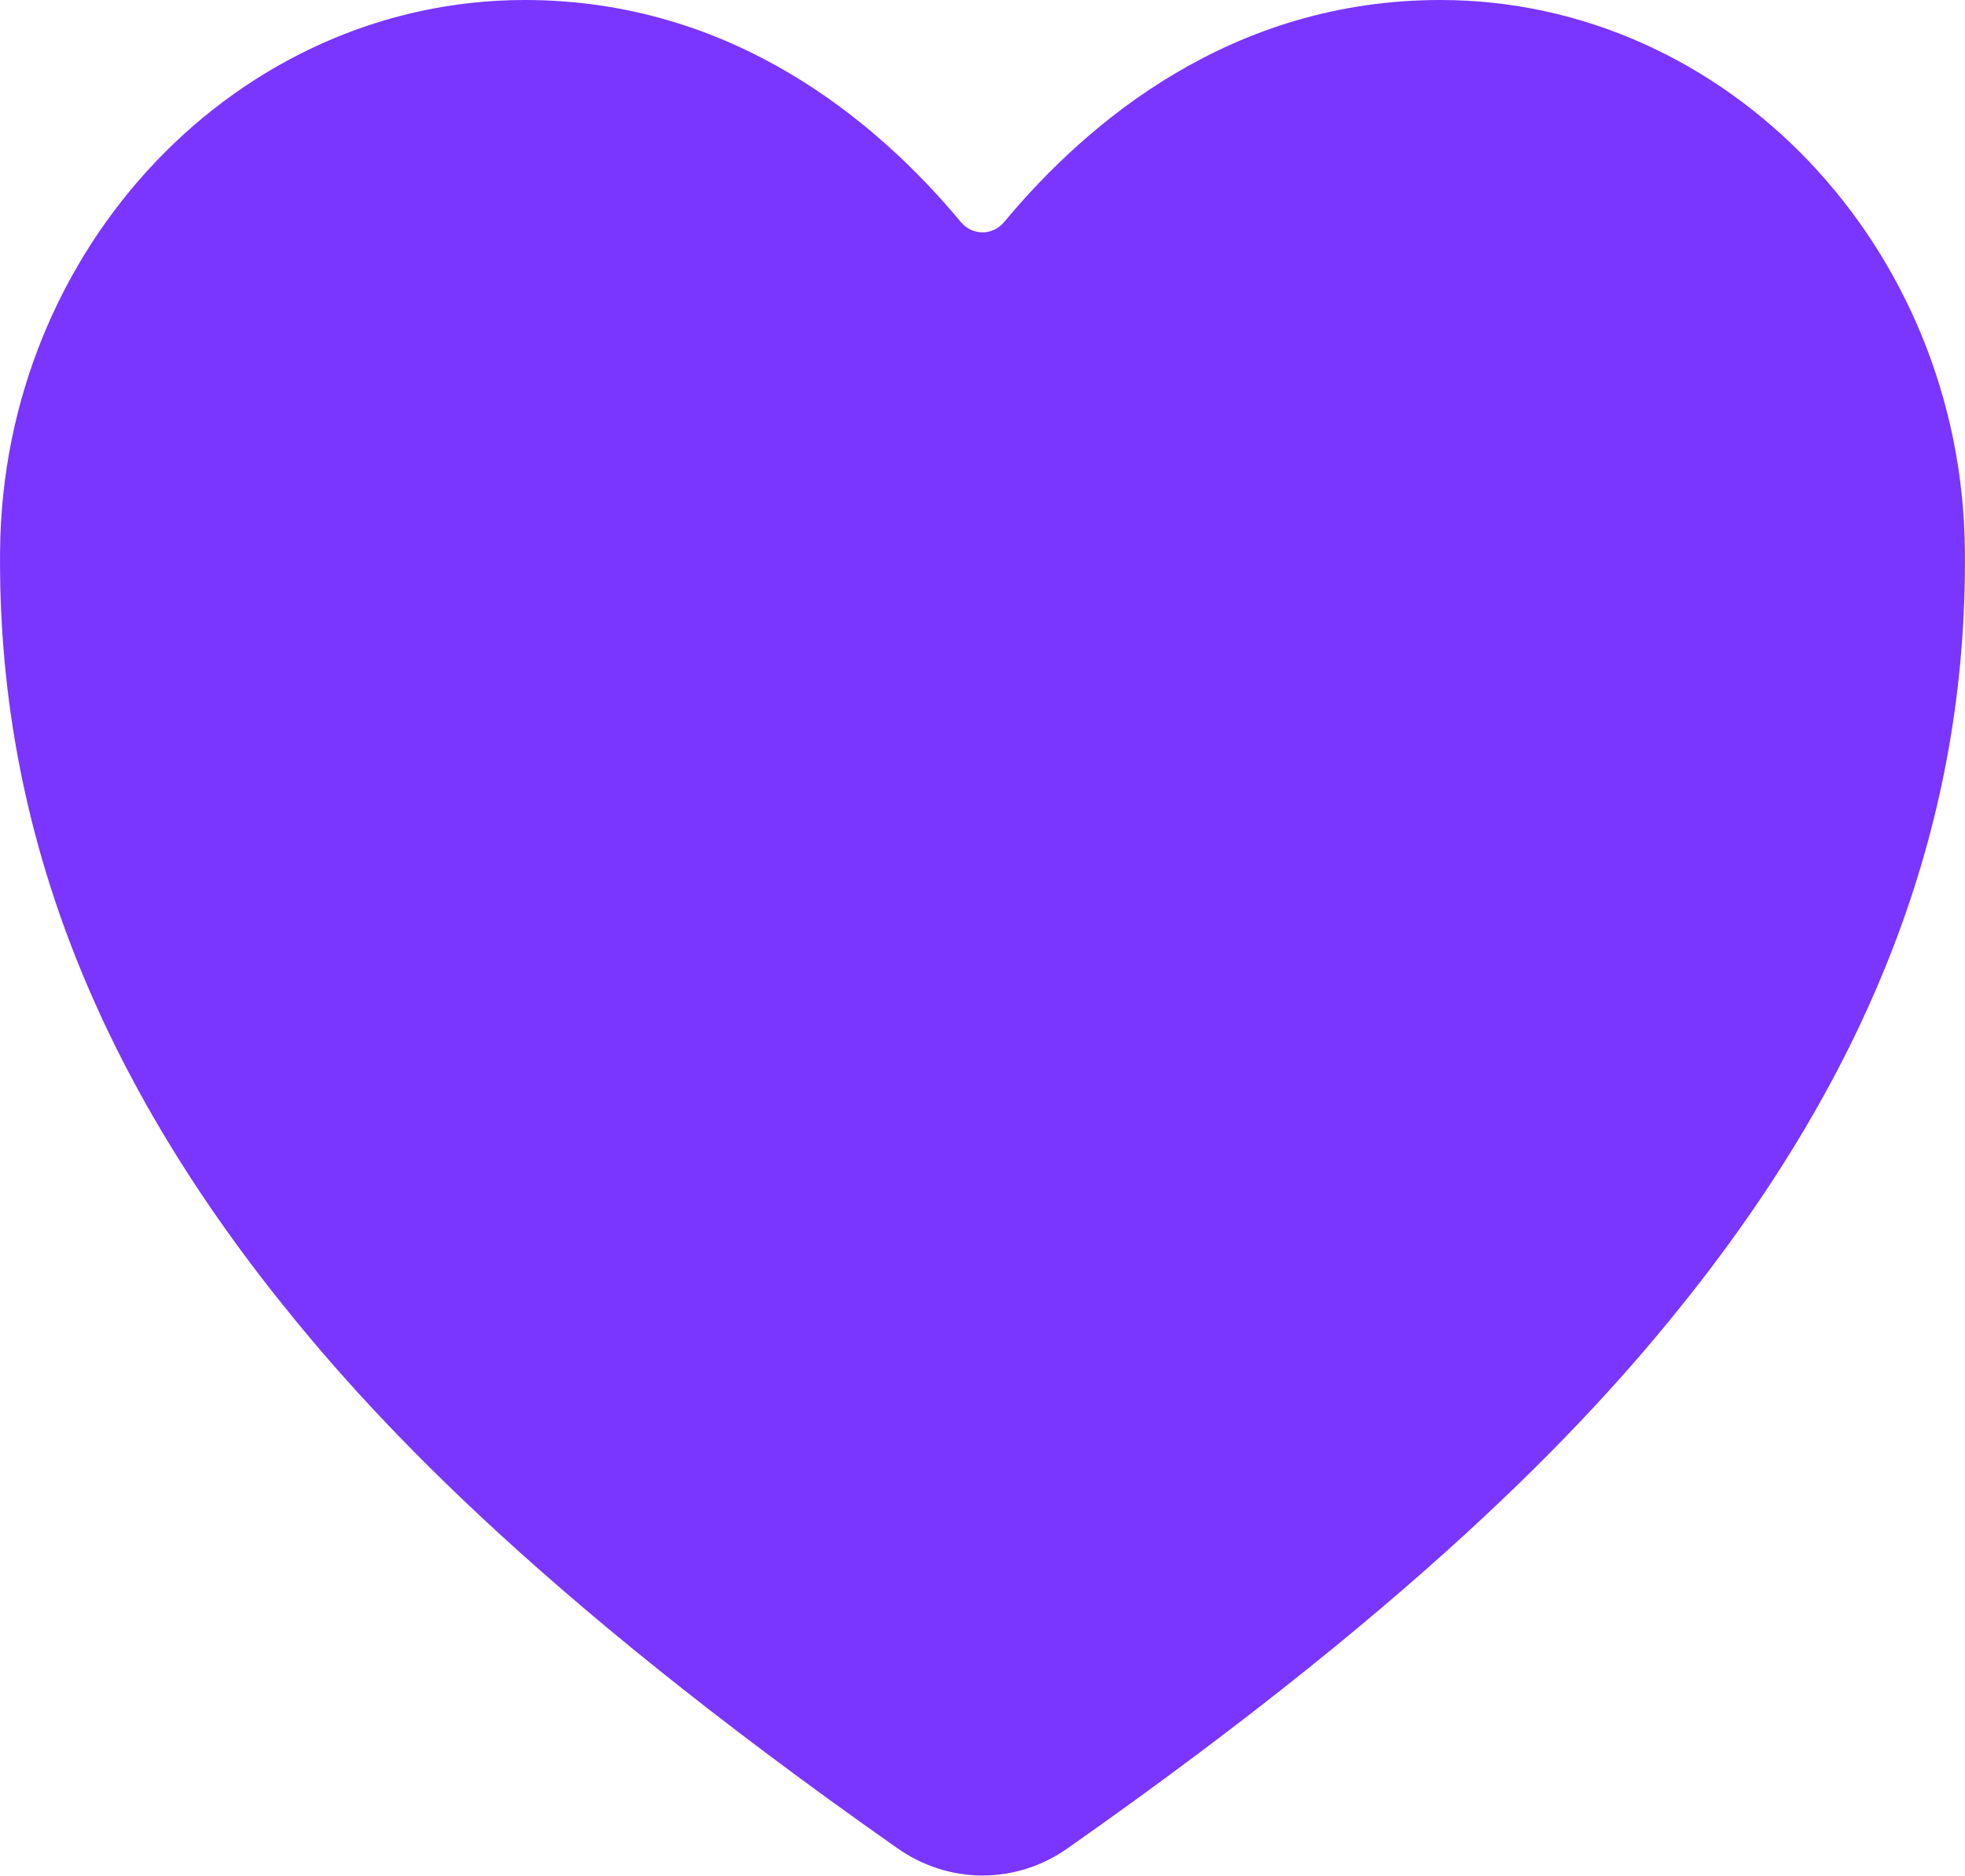
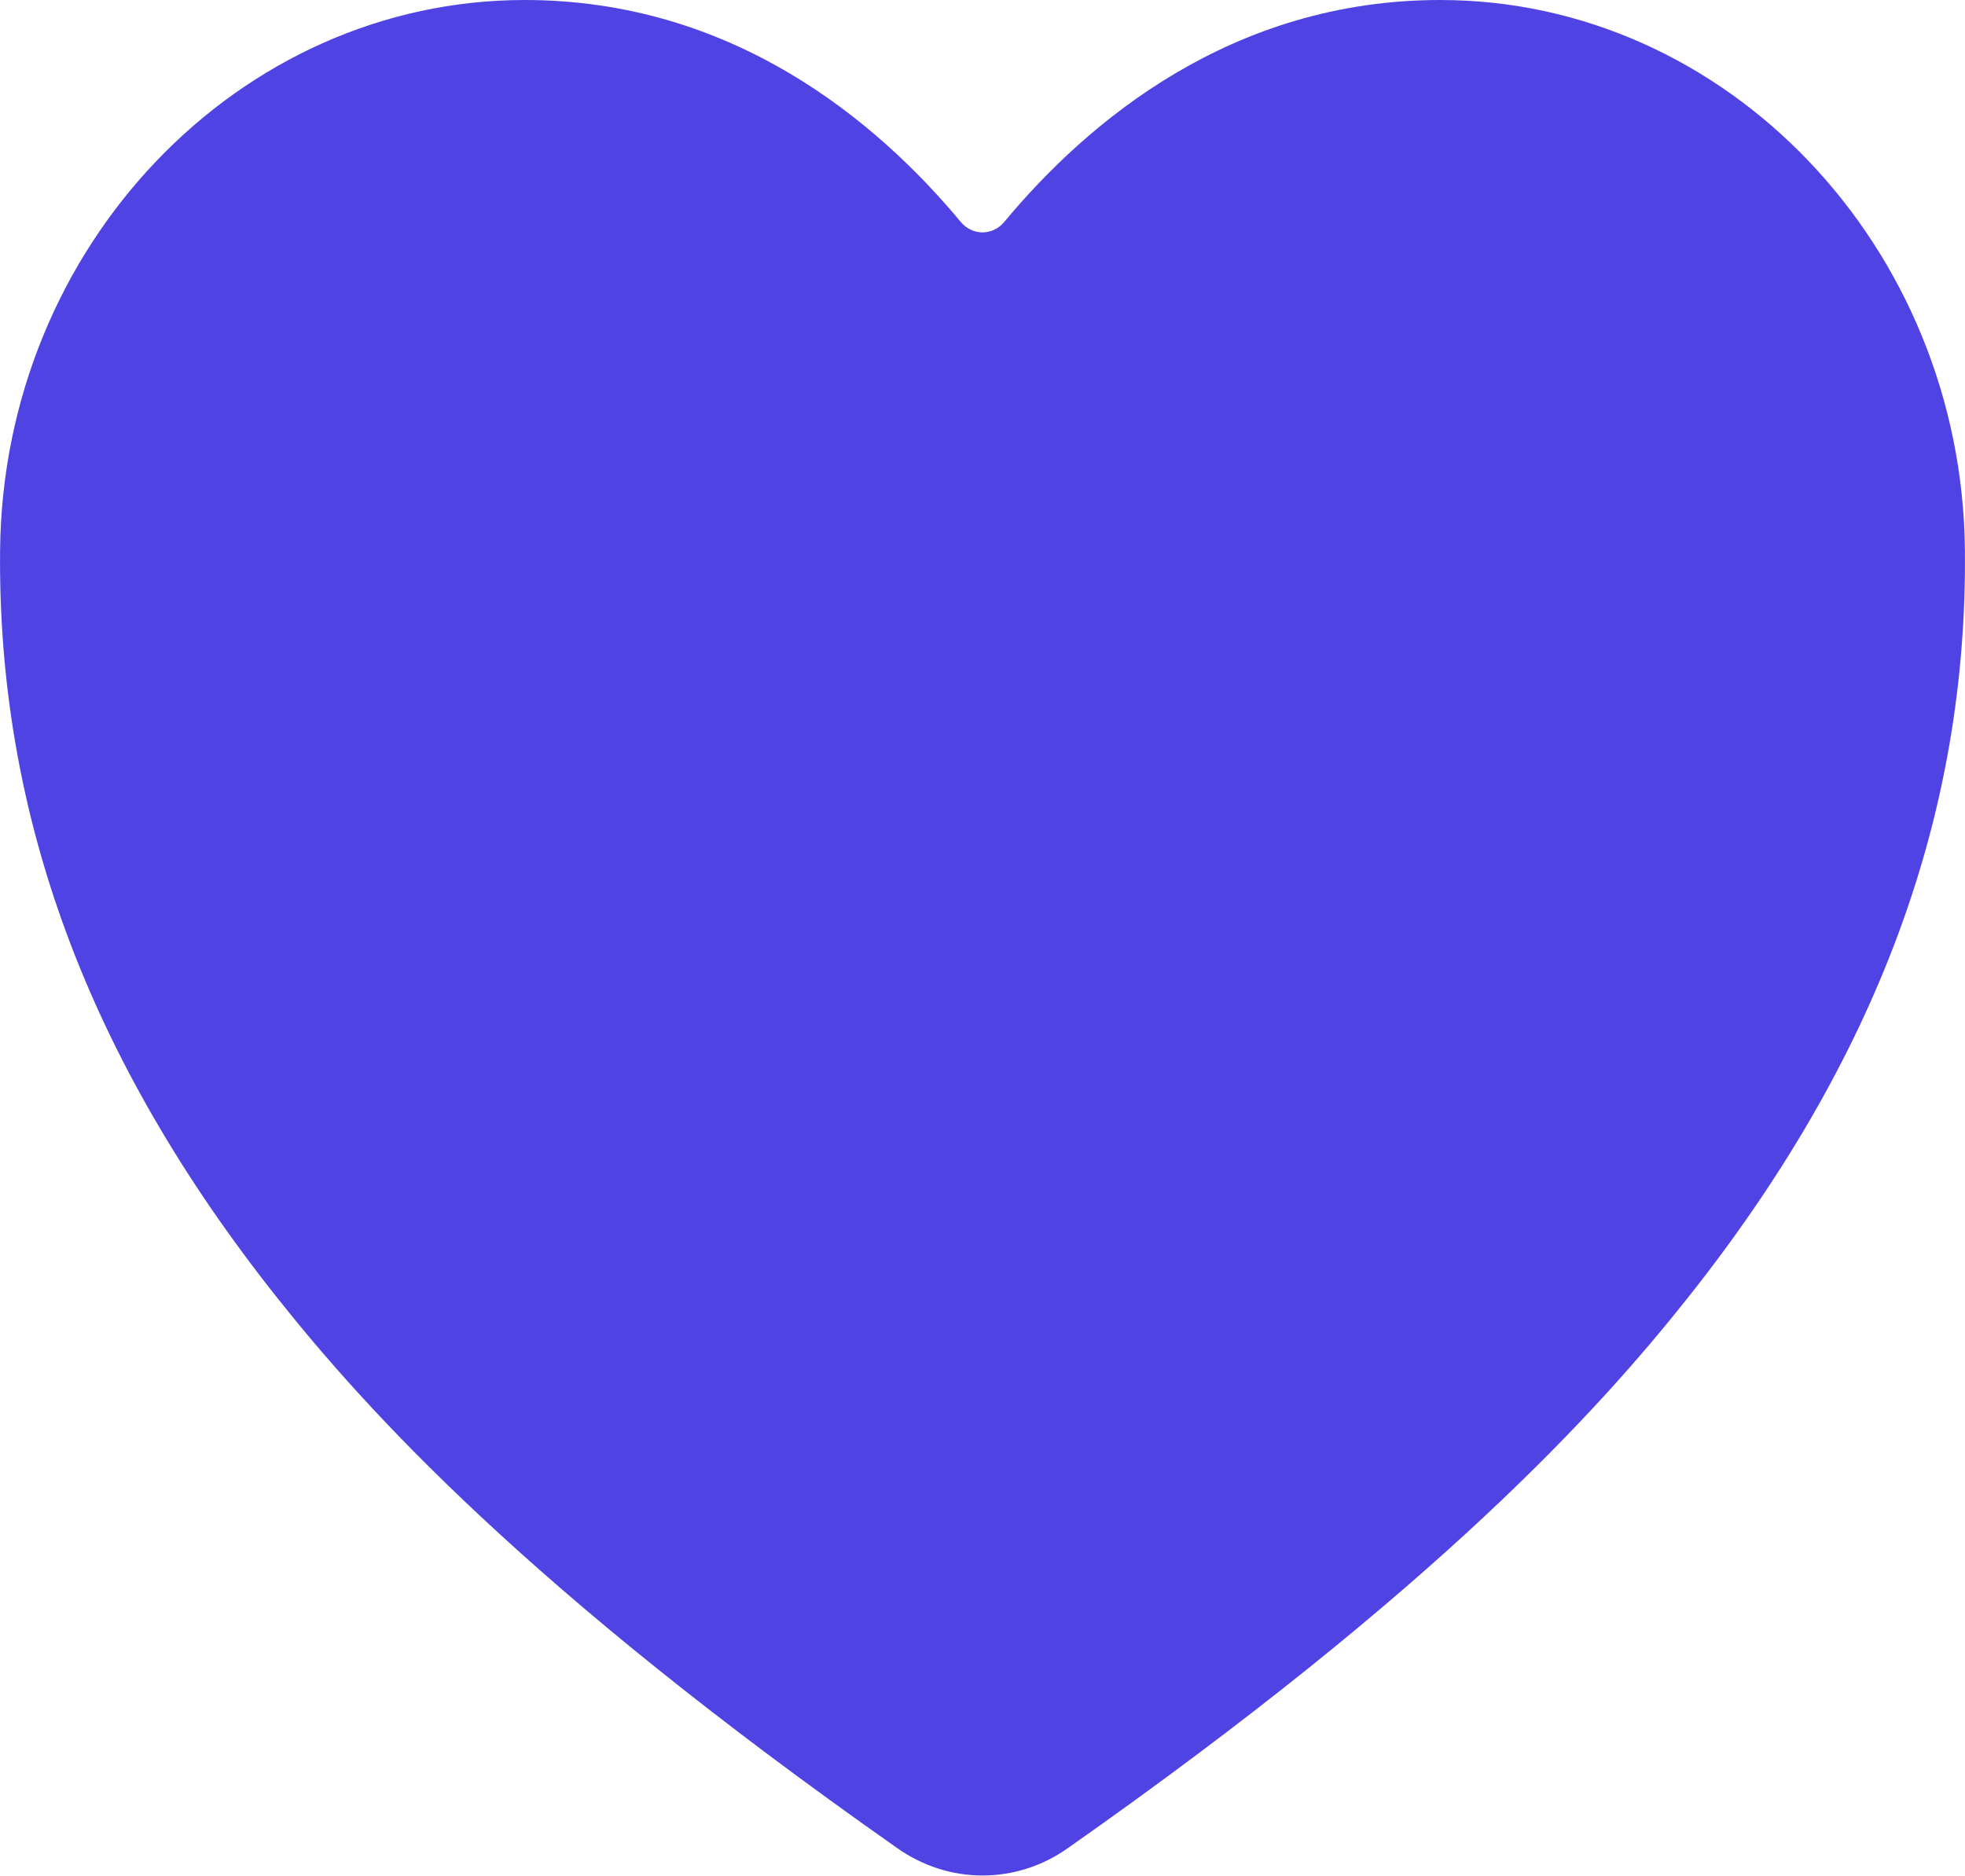
<svg xmlns="http://www.w3.org/2000/svg" width="22" height="21" viewBox="0 0 22 21" fill="none">
-   <path d="M11 21C10.66 21 10.329 20.893 10.048 20.695C5.892 17.778 4.093 15.777 3.1 14.527C0.985 11.861 -0.028 9.124 0.001 6.159C0.034 2.763 2.669 0 5.875 0C8.206 0 9.82 1.358 10.76 2.489C10.79 2.524 10.827 2.553 10.868 2.572C10.91 2.592 10.955 2.602 11 2.602C11.045 2.602 11.09 2.592 11.132 2.572C11.173 2.553 11.21 2.524 11.24 2.489C12.18 1.357 13.794 0 16.125 0C19.331 0 21.966 2.763 21.999 6.16C22.028 9.125 21.014 11.862 18.9 14.527C17.907 15.778 16.108 17.778 11.952 20.696C11.671 20.894 11.34 21 11 21Z" fill="#7a35ff" />
+   <path d="M11 21C10.66 21 10.329 20.893 10.048 20.695C5.892 17.778 4.093 15.777 3.1 14.527C0.985 11.861 -0.028 9.124 0.001 6.159C0.034 2.763 2.669 0 5.875 0C8.206 0 9.82 1.358 10.76 2.489C10.79 2.524 10.827 2.553 10.868 2.572C10.91 2.592 10.955 2.602 11 2.602C11.045 2.602 11.09 2.592 11.132 2.572C11.173 2.553 11.21 2.524 11.24 2.489C12.18 1.357 13.794 0 16.125 0C19.331 0 21.966 2.763 21.999 6.16C22.028 9.125 21.014 11.862 18.9 14.527C17.907 15.778 16.108 17.778 11.952 20.696C11.671 20.894 11.34 21 11 21Z" fill="#5043e4" />
</svg>
